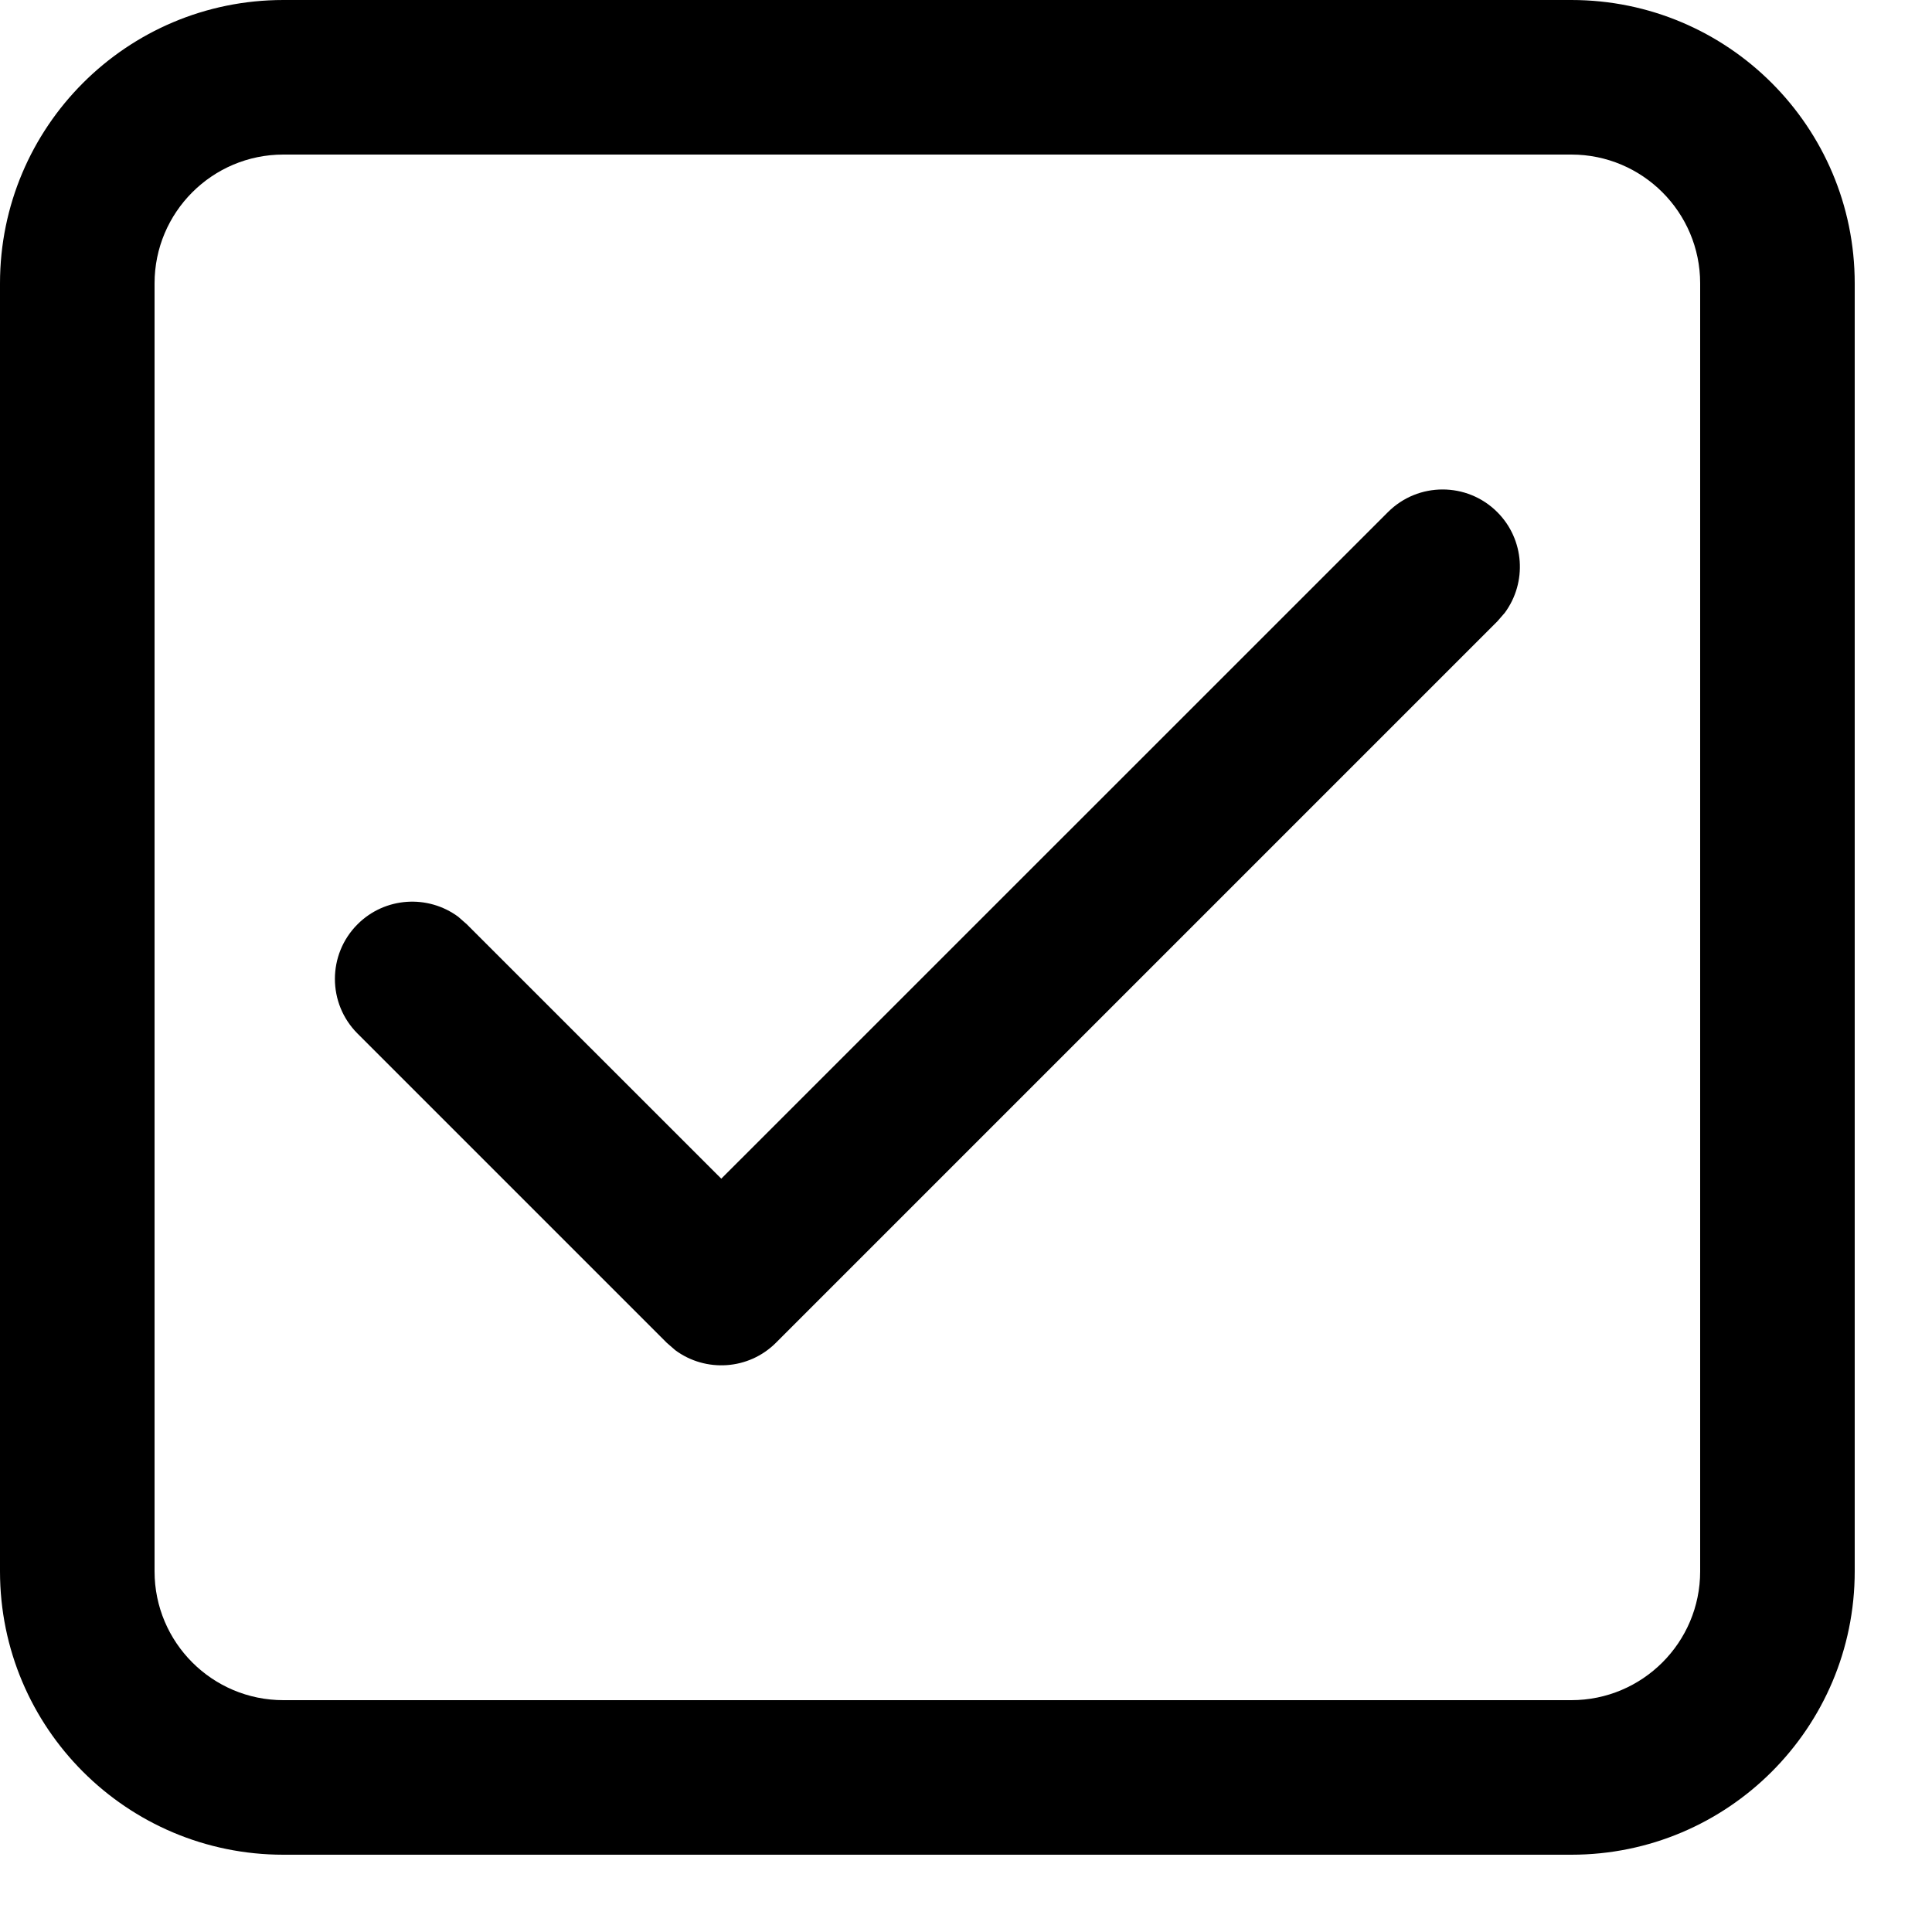
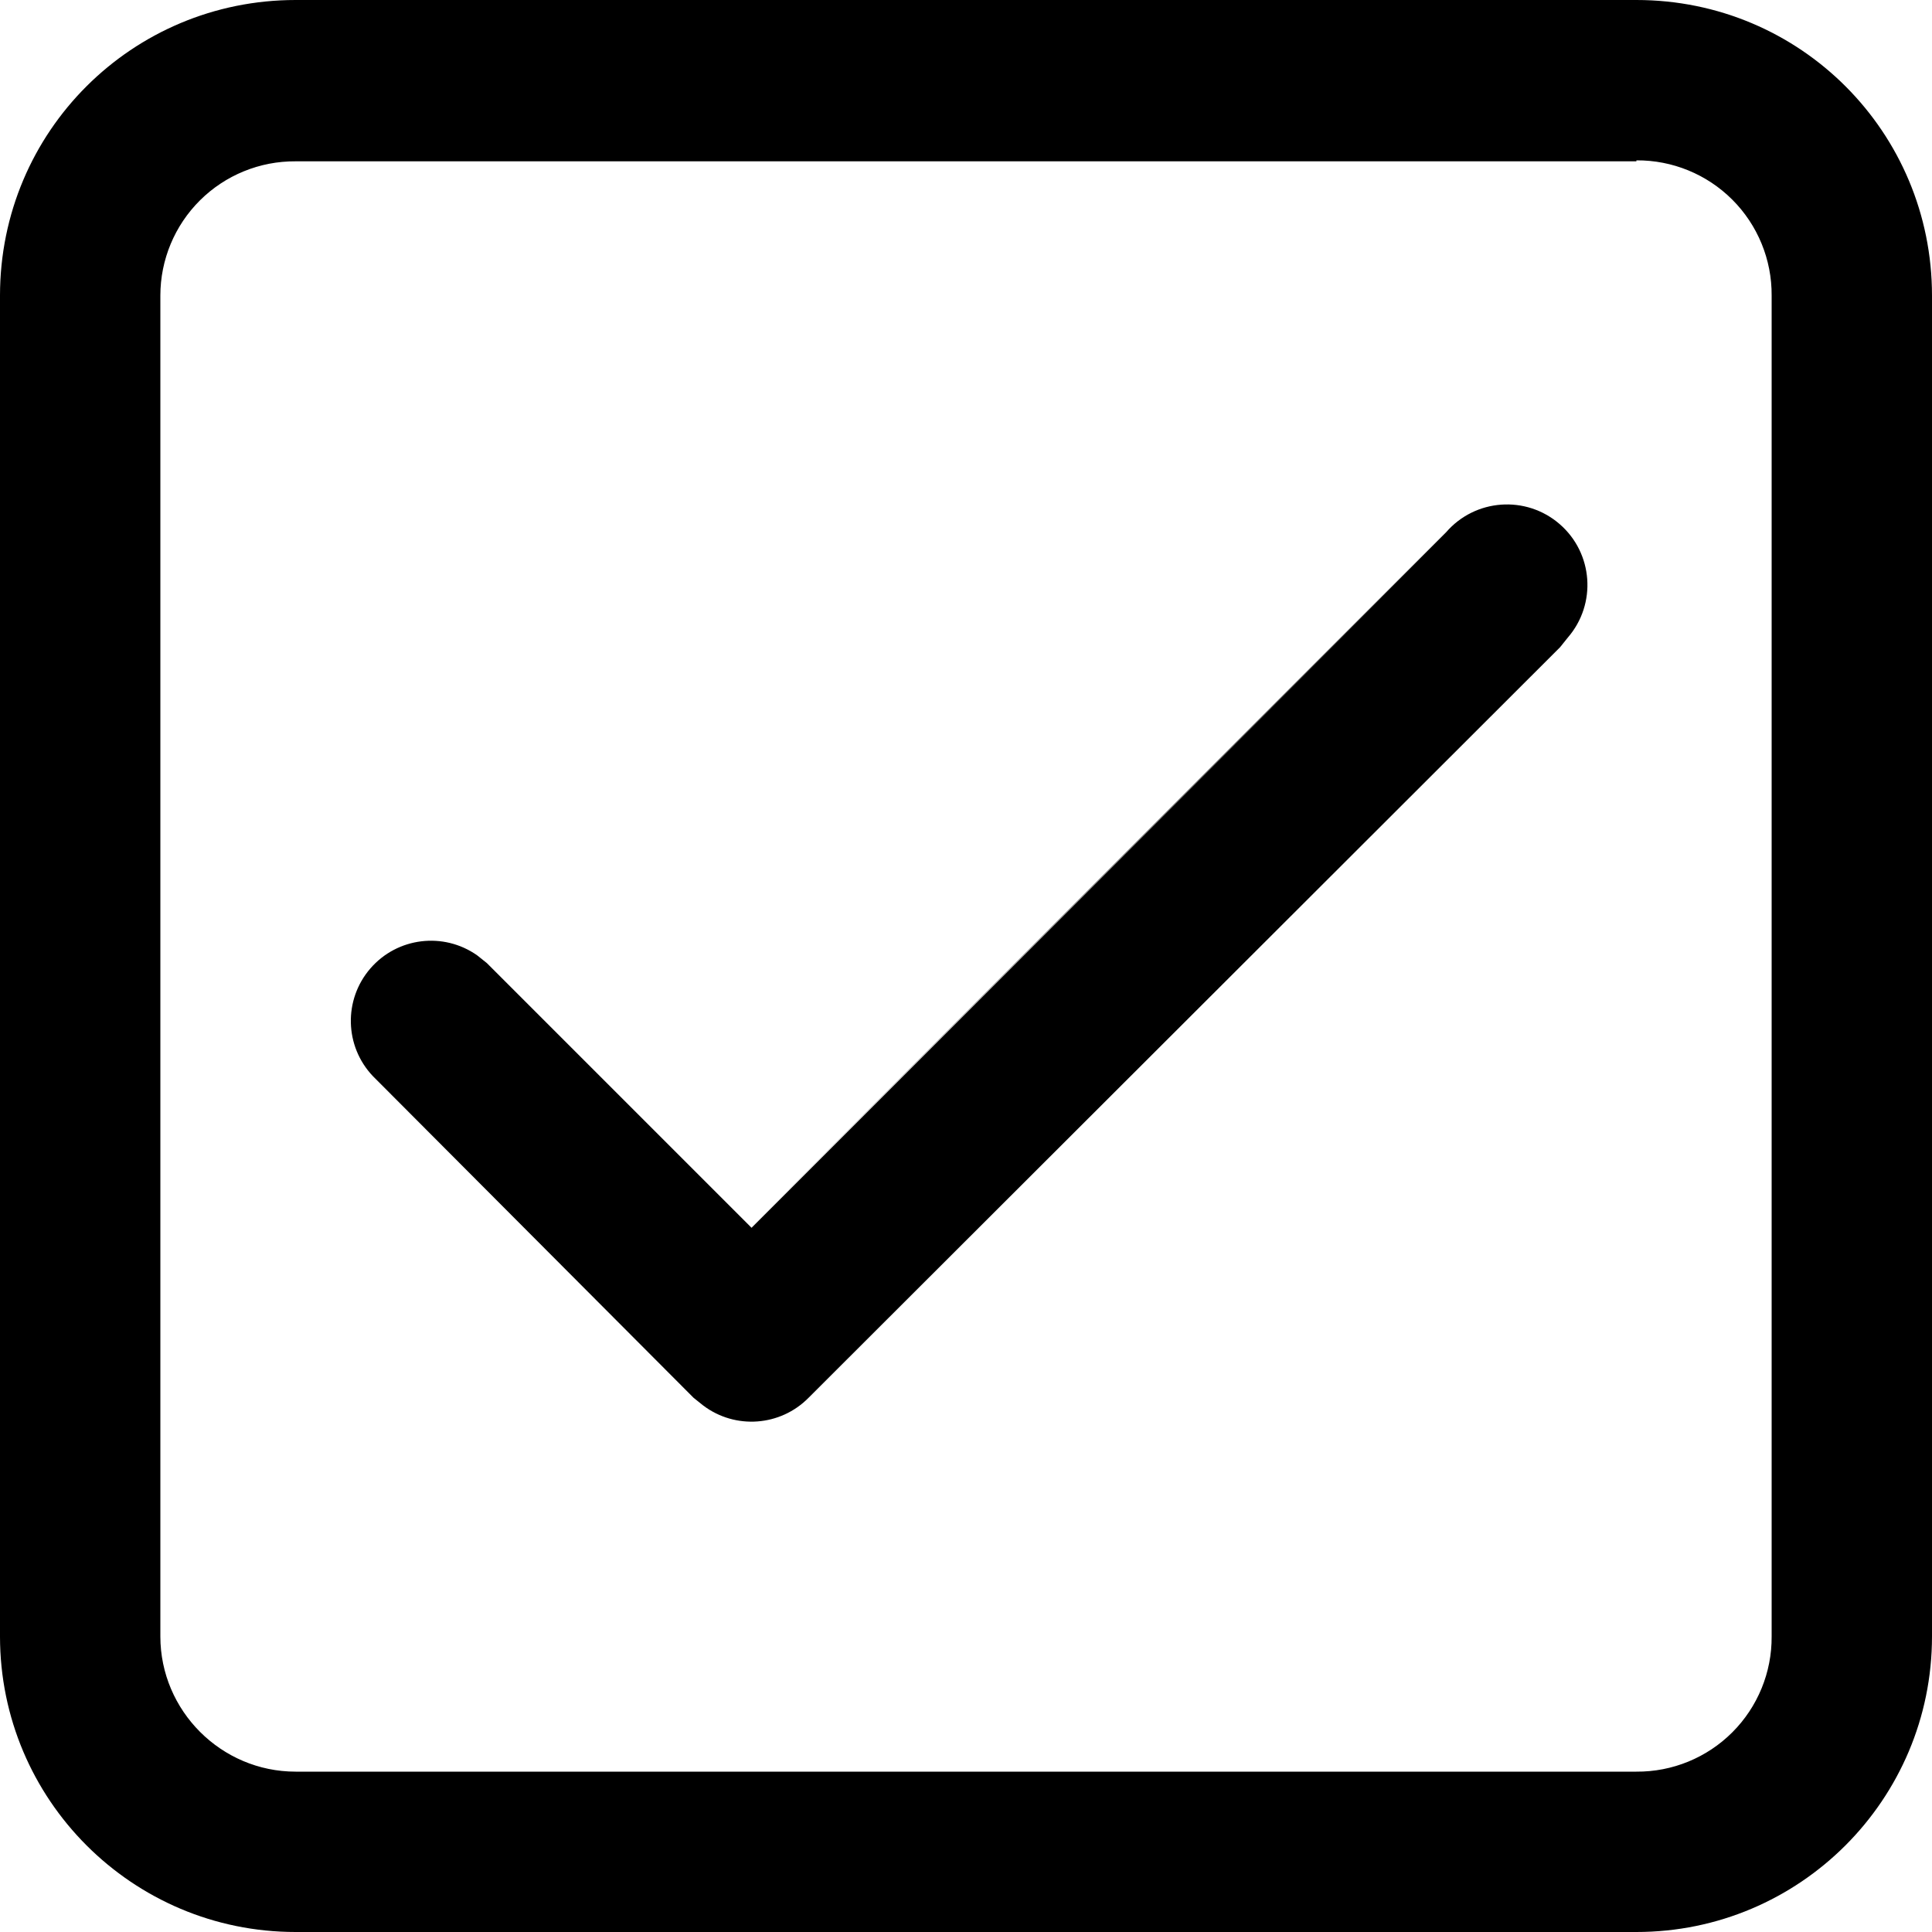
- <svg xmlns="http://www.w3.org/2000/svg" width="64" height="64" viewBox="0 0 2 2" version="1.1" id="svg2">
-   <g stroke="none" stroke-width="1" fill="none" fill-rule="evenodd" id="g2">
-     <g fill="currentColor" fill-rule="nonzero" id="g1" transform="matrix(0.1066667,0,0,0.1066667,-0.32,-0.32)">
-       <path d="M 18.25,3 C 19.769,3 21,4.231 21,5.75 v 12.5 C 21,19.769 19.769,21 18.25,21 H 5.75 C 4.231,21 3,19.769 3,18.25 V 5.75 C 3,4.231 4.231,3 5.75,3 Z m 0,1.5 H 5.75 C 5.06,4.5 4.5,5.06 4.5,5.75 v 12.5 c 0,0.69 0.56,1.25 1.25,1.25 h 12.5 c 0.69,0 1.25,-0.56 1.25,-1.25 V 5.75 C 19.5,5.06 18.94,4.5 18.25,4.5 Z M 10,14.439 16.47,7.97 c 0.293,-0.293 0.768,-0.293 1.061,0 0.266,0.266 0.29,0.683 0.073,0.977 l -0.073,0.084 -7,7 c -0.266,0.266 -0.683,0.29 -0.977,0.073 l -0.084,-0.073 -3,-3 c -0.293,-0.293 -0.293,-0.768 0,-1.061 0.266,-0.266 0.683,-0.29 0.977,-0.073 L 7.53,11.97 10,14.439 16.47,7.97 Z" id="path1" />
-     </g>
-   </g>
+ <svg xmlns="http://www.w3.org/2000/svg" width="64" height="64" viewBox="0 0 2 2">
+   <path d="M1.694 0C1.864 0 2 .137 2 .306v1.388A.306.306 0 0 1 1.694 2H.306A.306.306 0 0 1 0 1.694V.306C0 .136.137 0 .306 0Zm0 .167H.306a.139.139 0 0 0-.14.139v1.388c0 .077.063.14.14.14h1.388a.139.139 0 0 0 .14-.14V.306a.139.139 0 0 0-.14-.14ZM.778 1.27l.719-.719a.083.083 0 0 1 .126.109l-.008.01-.778.777a.083.083 0 0 1-.109.008l-.01-.008-.332-.333A.083.083 0 0 1 .494.989l.01.008.274.274.719-.719Z" />
</svg>
